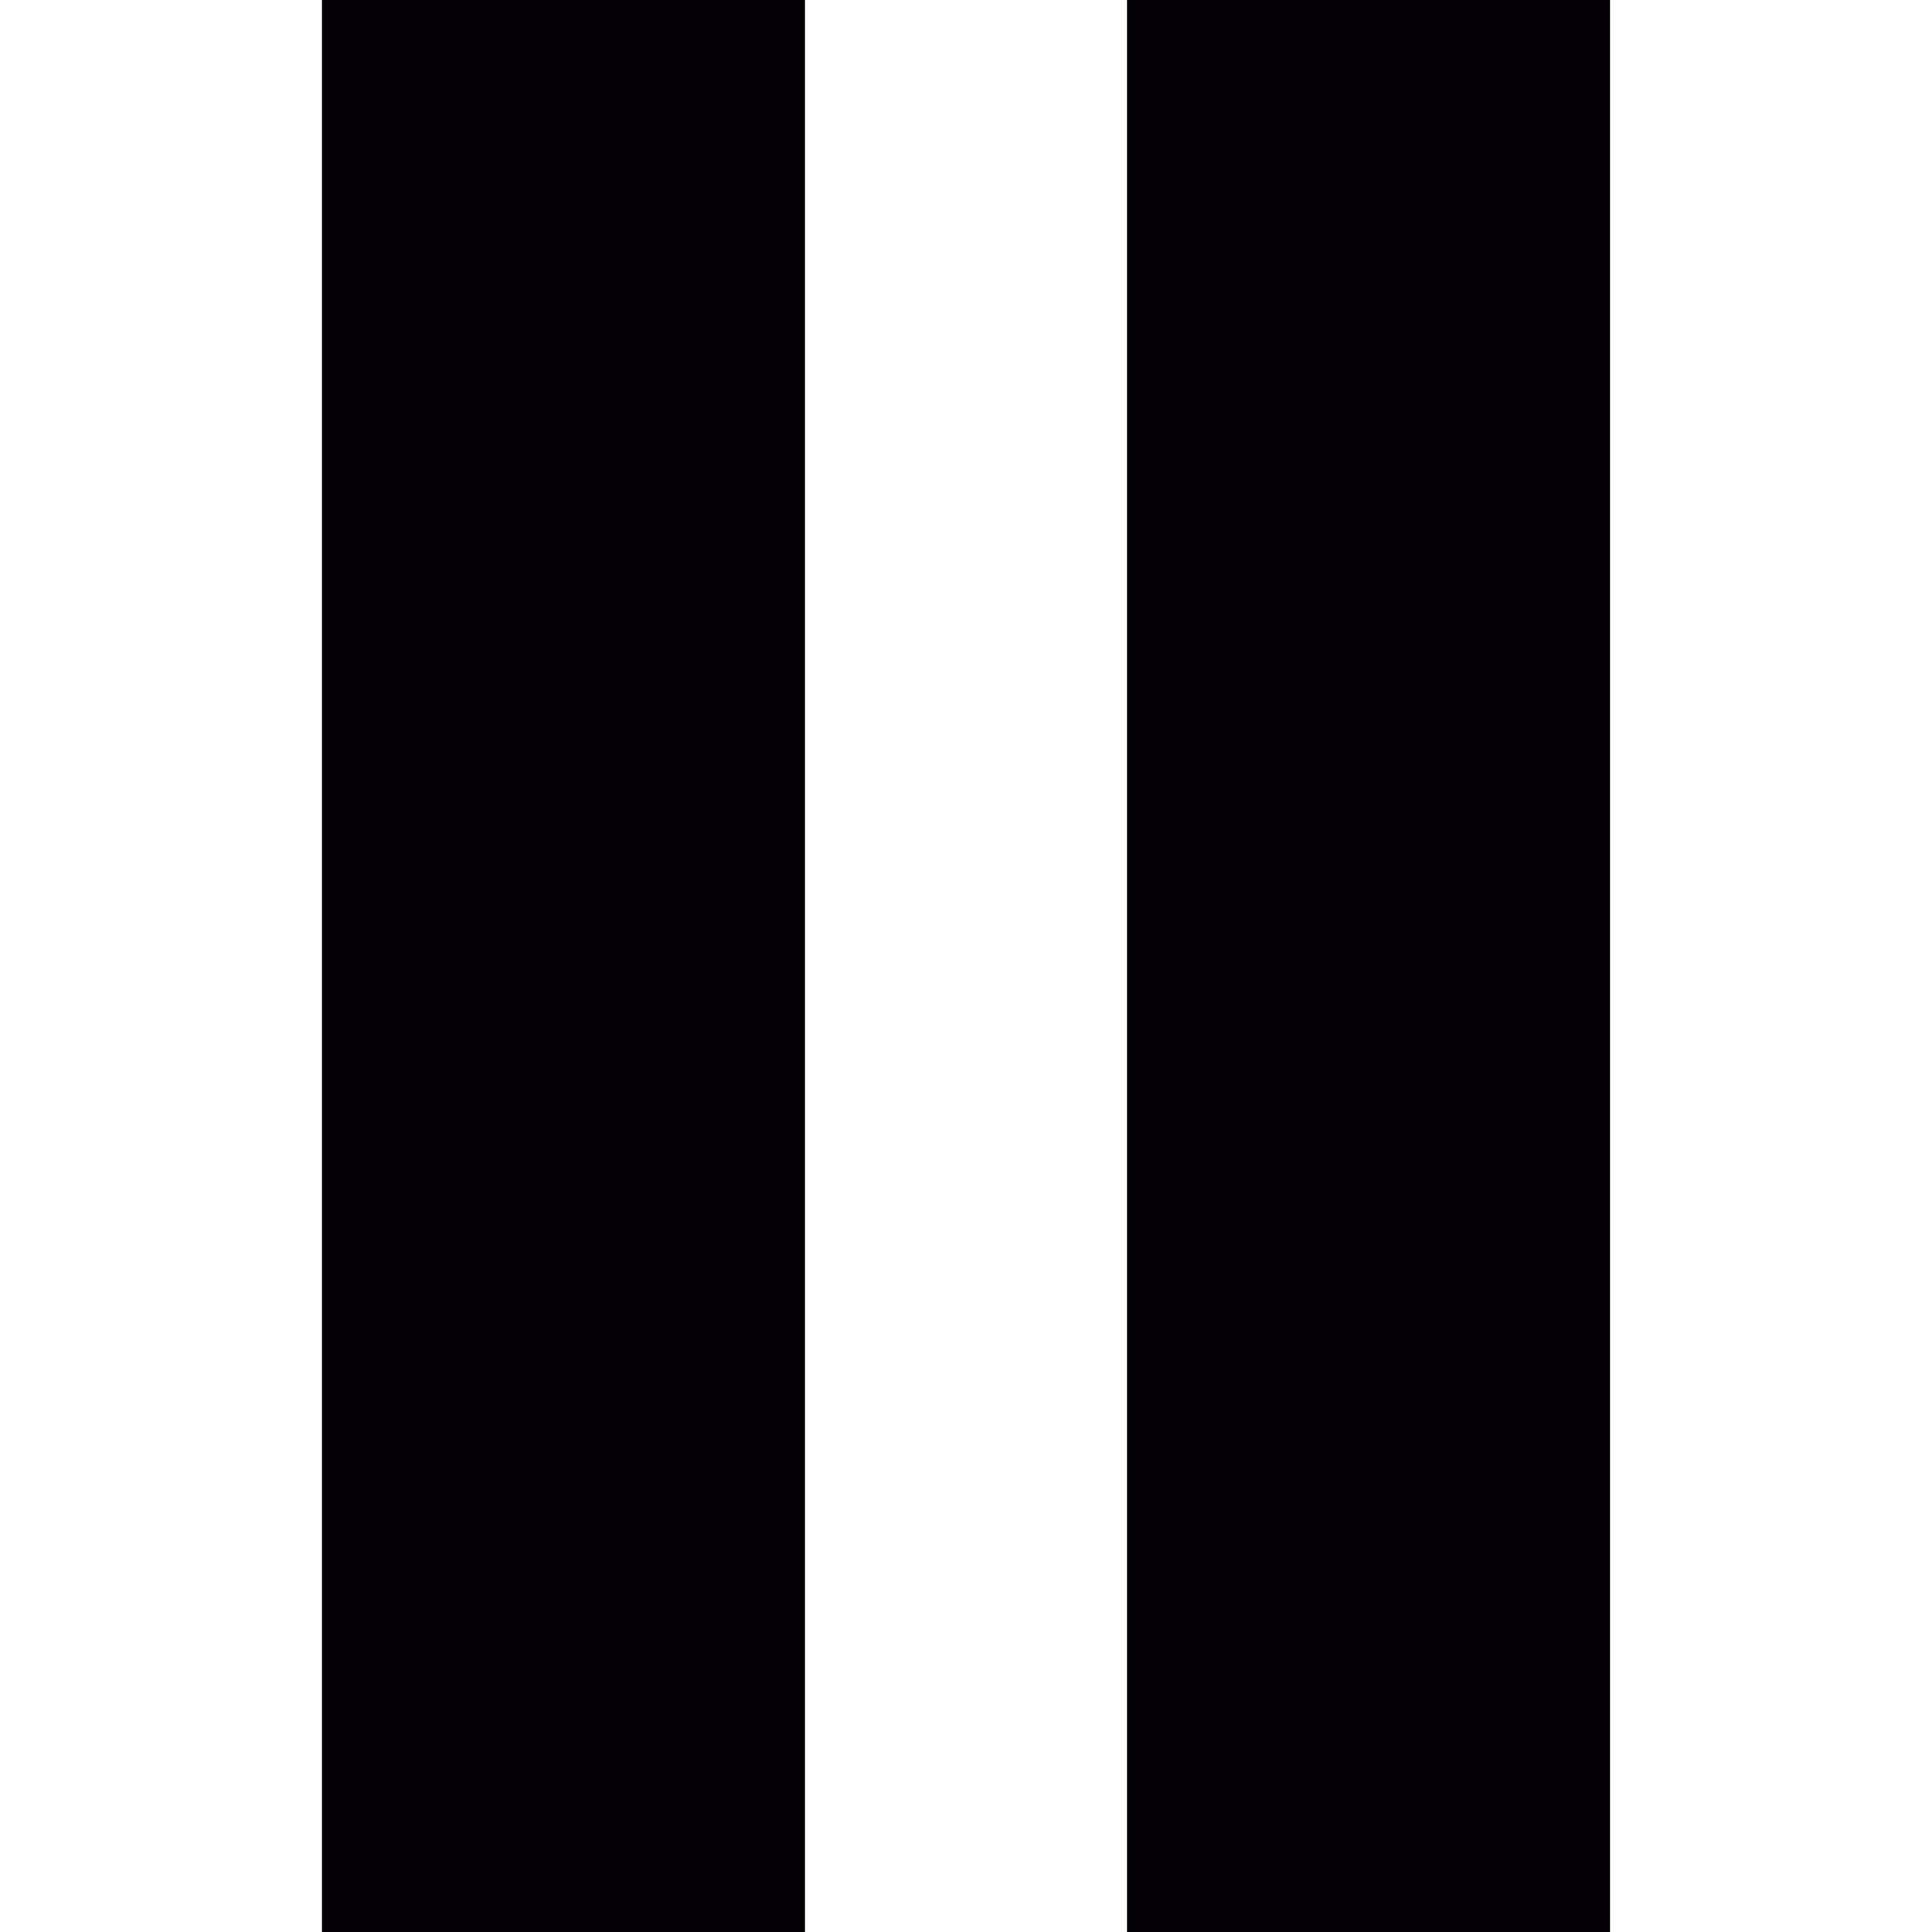
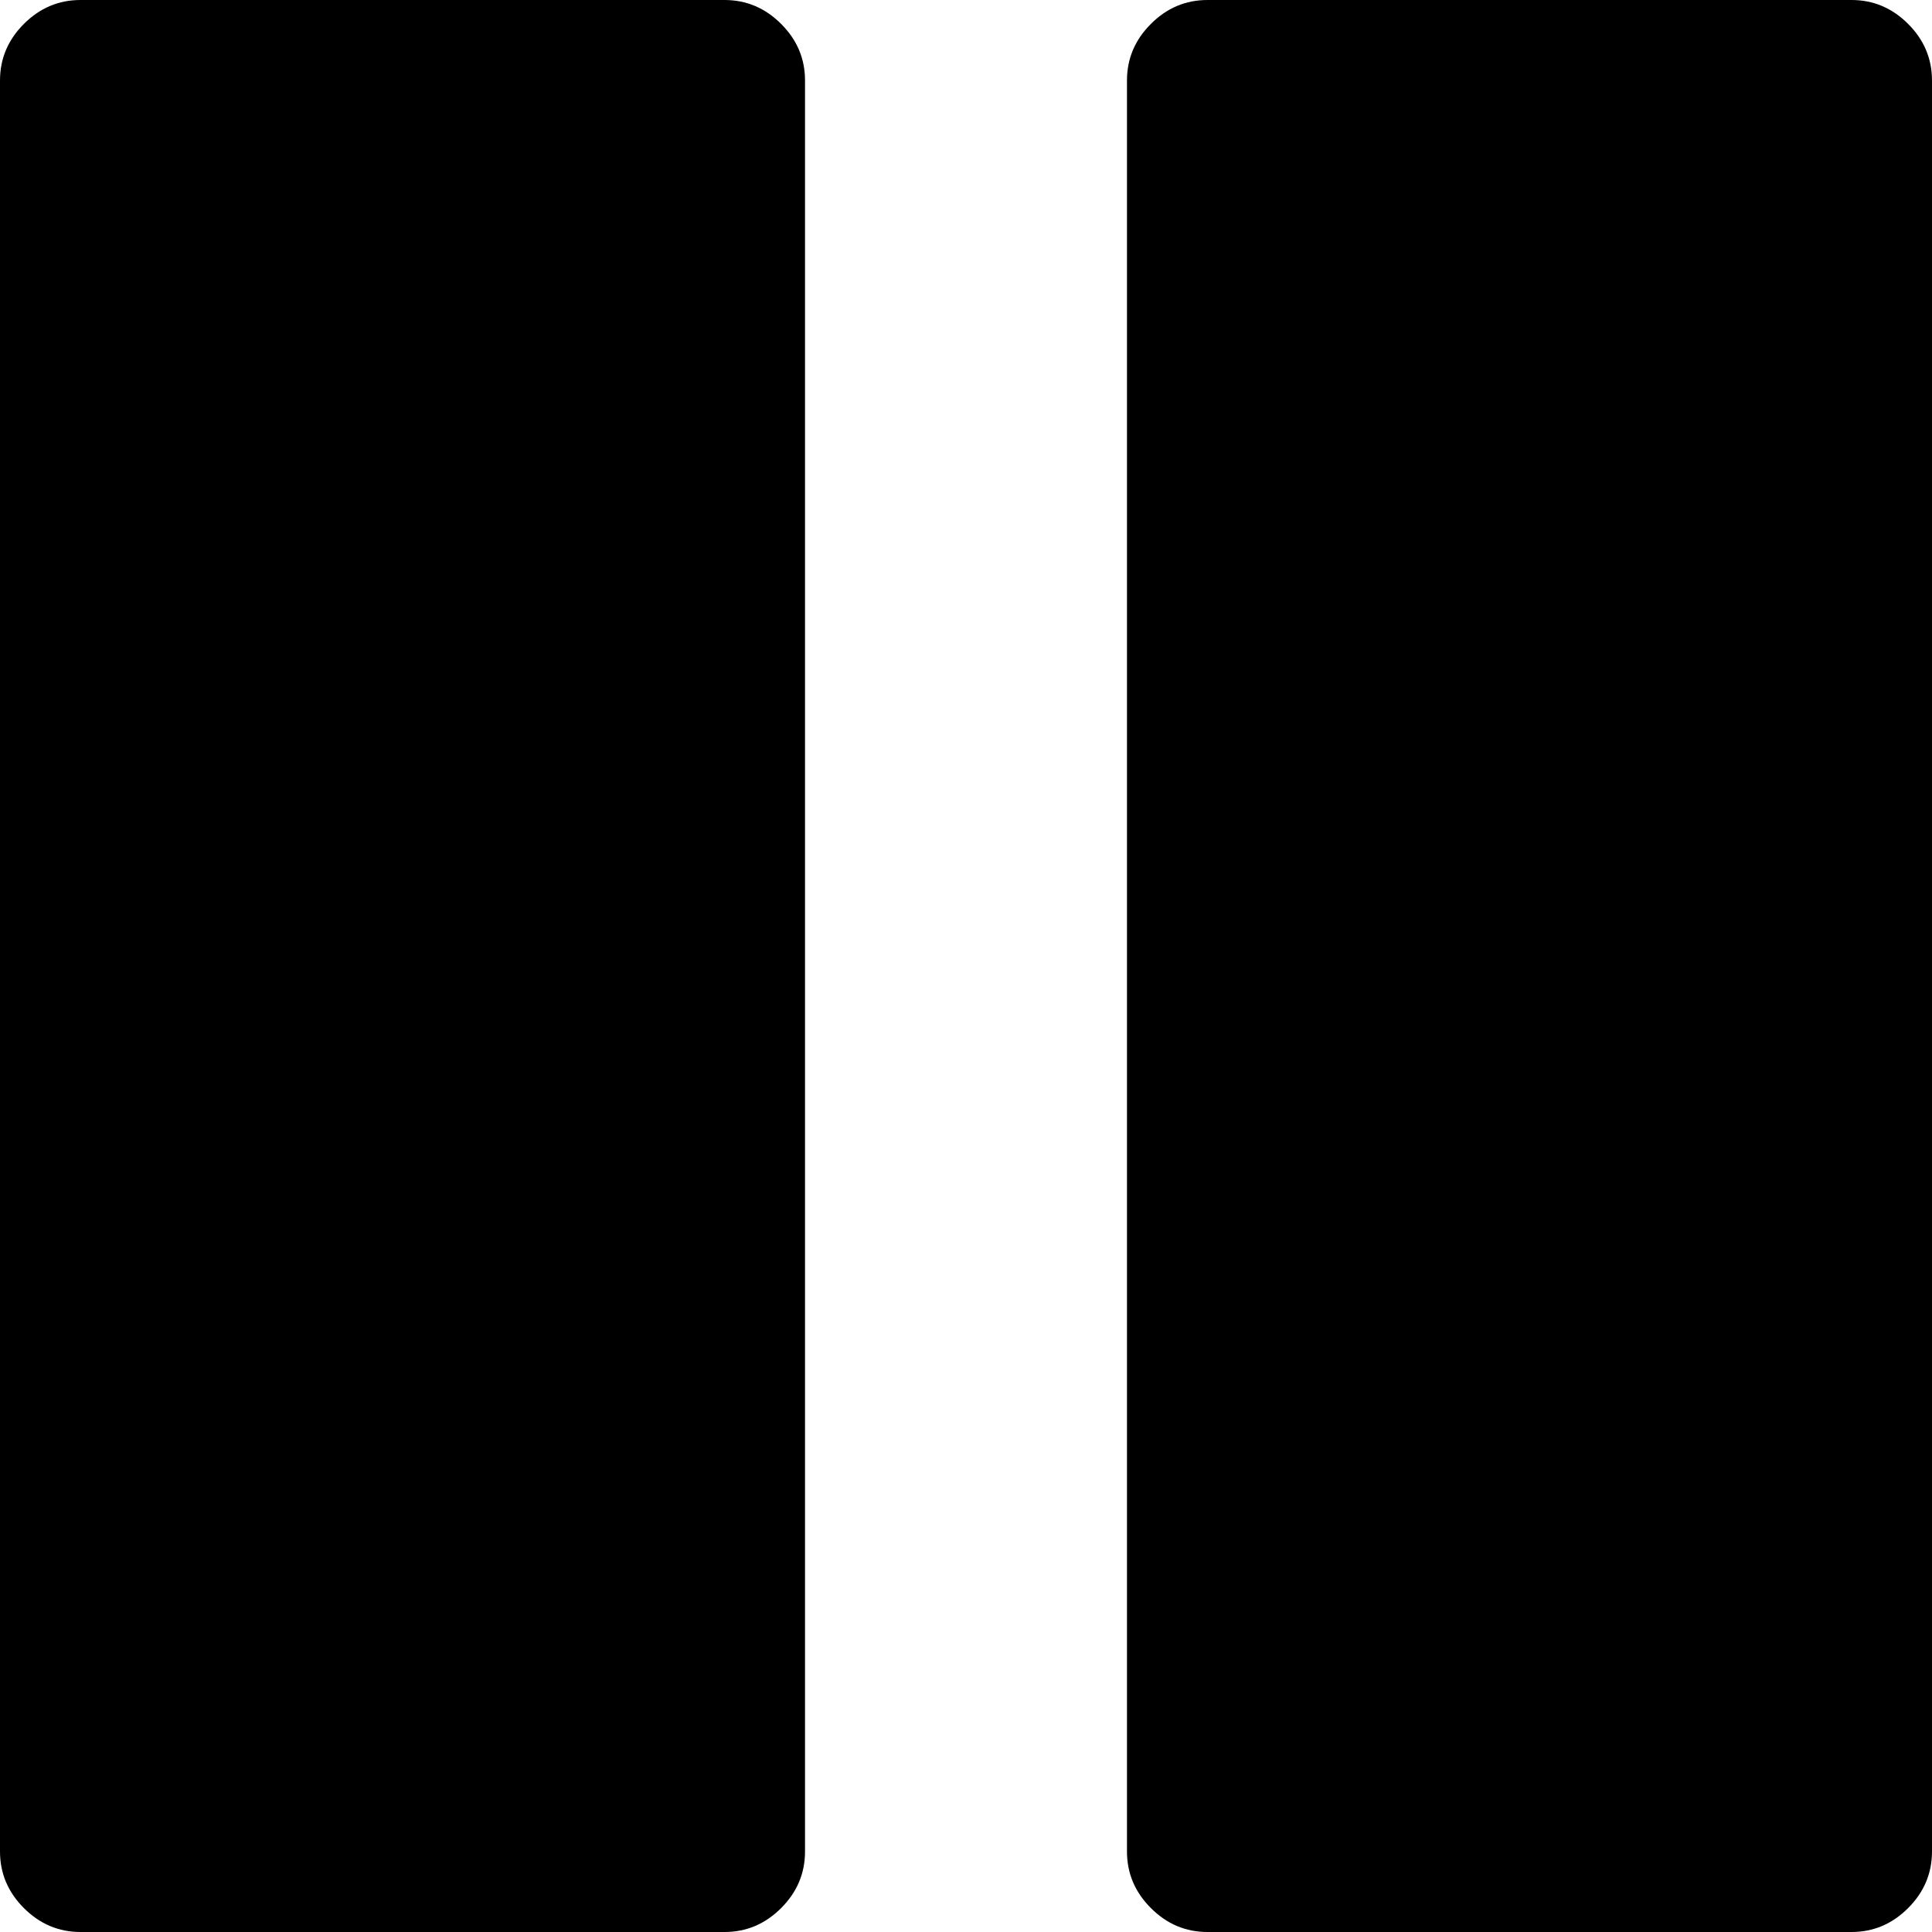
- <svg xmlns="http://www.w3.org/2000/svg" version="1.1" id="Capa_1" x="0px" y="0px" viewBox="0 0 12 12" style="enable-background:new 0 0 12 12;" xml:space="preserve">
+ <svg xmlns="http://www.w3.org/2000/svg" version="1.1" id="Capa_1" x="0px" y="0px" width="438.536px" height="438.536px" viewBox="0 0 438.536 438.536" style="enable-background:new 0 0 438.536 438.536;" xml:space="preserve">
  <g>
-     <path style="fill:#030104;" d="M2,0h3v12H2V0z" />
-     <path style="fill:#030104;" d="M7,0h3v12H7V0z" />
+     <g>
+       <path d="M164.453,0H18.276C13.324,0,9.041,1.807,5.425,5.424C1.808,9.04,0.001,13.322,0.001,18.271v401.991    c0,4.948,1.807,9.233,5.424,12.847c3.619,3.617,7.902,5.428,12.851,5.428h146.181c4.949,0,9.231-1.811,12.847-5.428    c3.617-3.613,5.424-7.898,5.424-12.847V18.271c0-4.952-1.807-9.231-5.428-12.847C173.685,1.807,169.402,0,164.453,0z" />
+       <path d="M433.113,5.424C429.496,1.807,425.215,0,420.267,0H274.086c-4.949,0-9.237,1.807-12.847,5.424    c-3.621,3.615-5.432,7.898-5.432,12.847v401.991c0,4.948,1.811,9.233,5.432,12.847c3.609,3.617,7.897,5.428,12.847,5.428h146.181    c4.948,0,9.229-1.811,12.847-5.428c3.614-3.613,5.421-7.898,5.421-12.847V18.271C438.534,13.319,436.73,9.04,433.113,5.424z" />
+     </g>
  </g>
  <g>
</g>
  <g>
</g>
  <g>
</g>
  <g>
</g>
  <g>
</g>
  <g>
</g>
  <g>
</g>
  <g>
</g>
  <g>
</g>
  <g>
</g>
  <g>
</g>
  <g>
</g>
  <g>
</g>
  <g>
</g>
  <g>
</g>
</svg>
